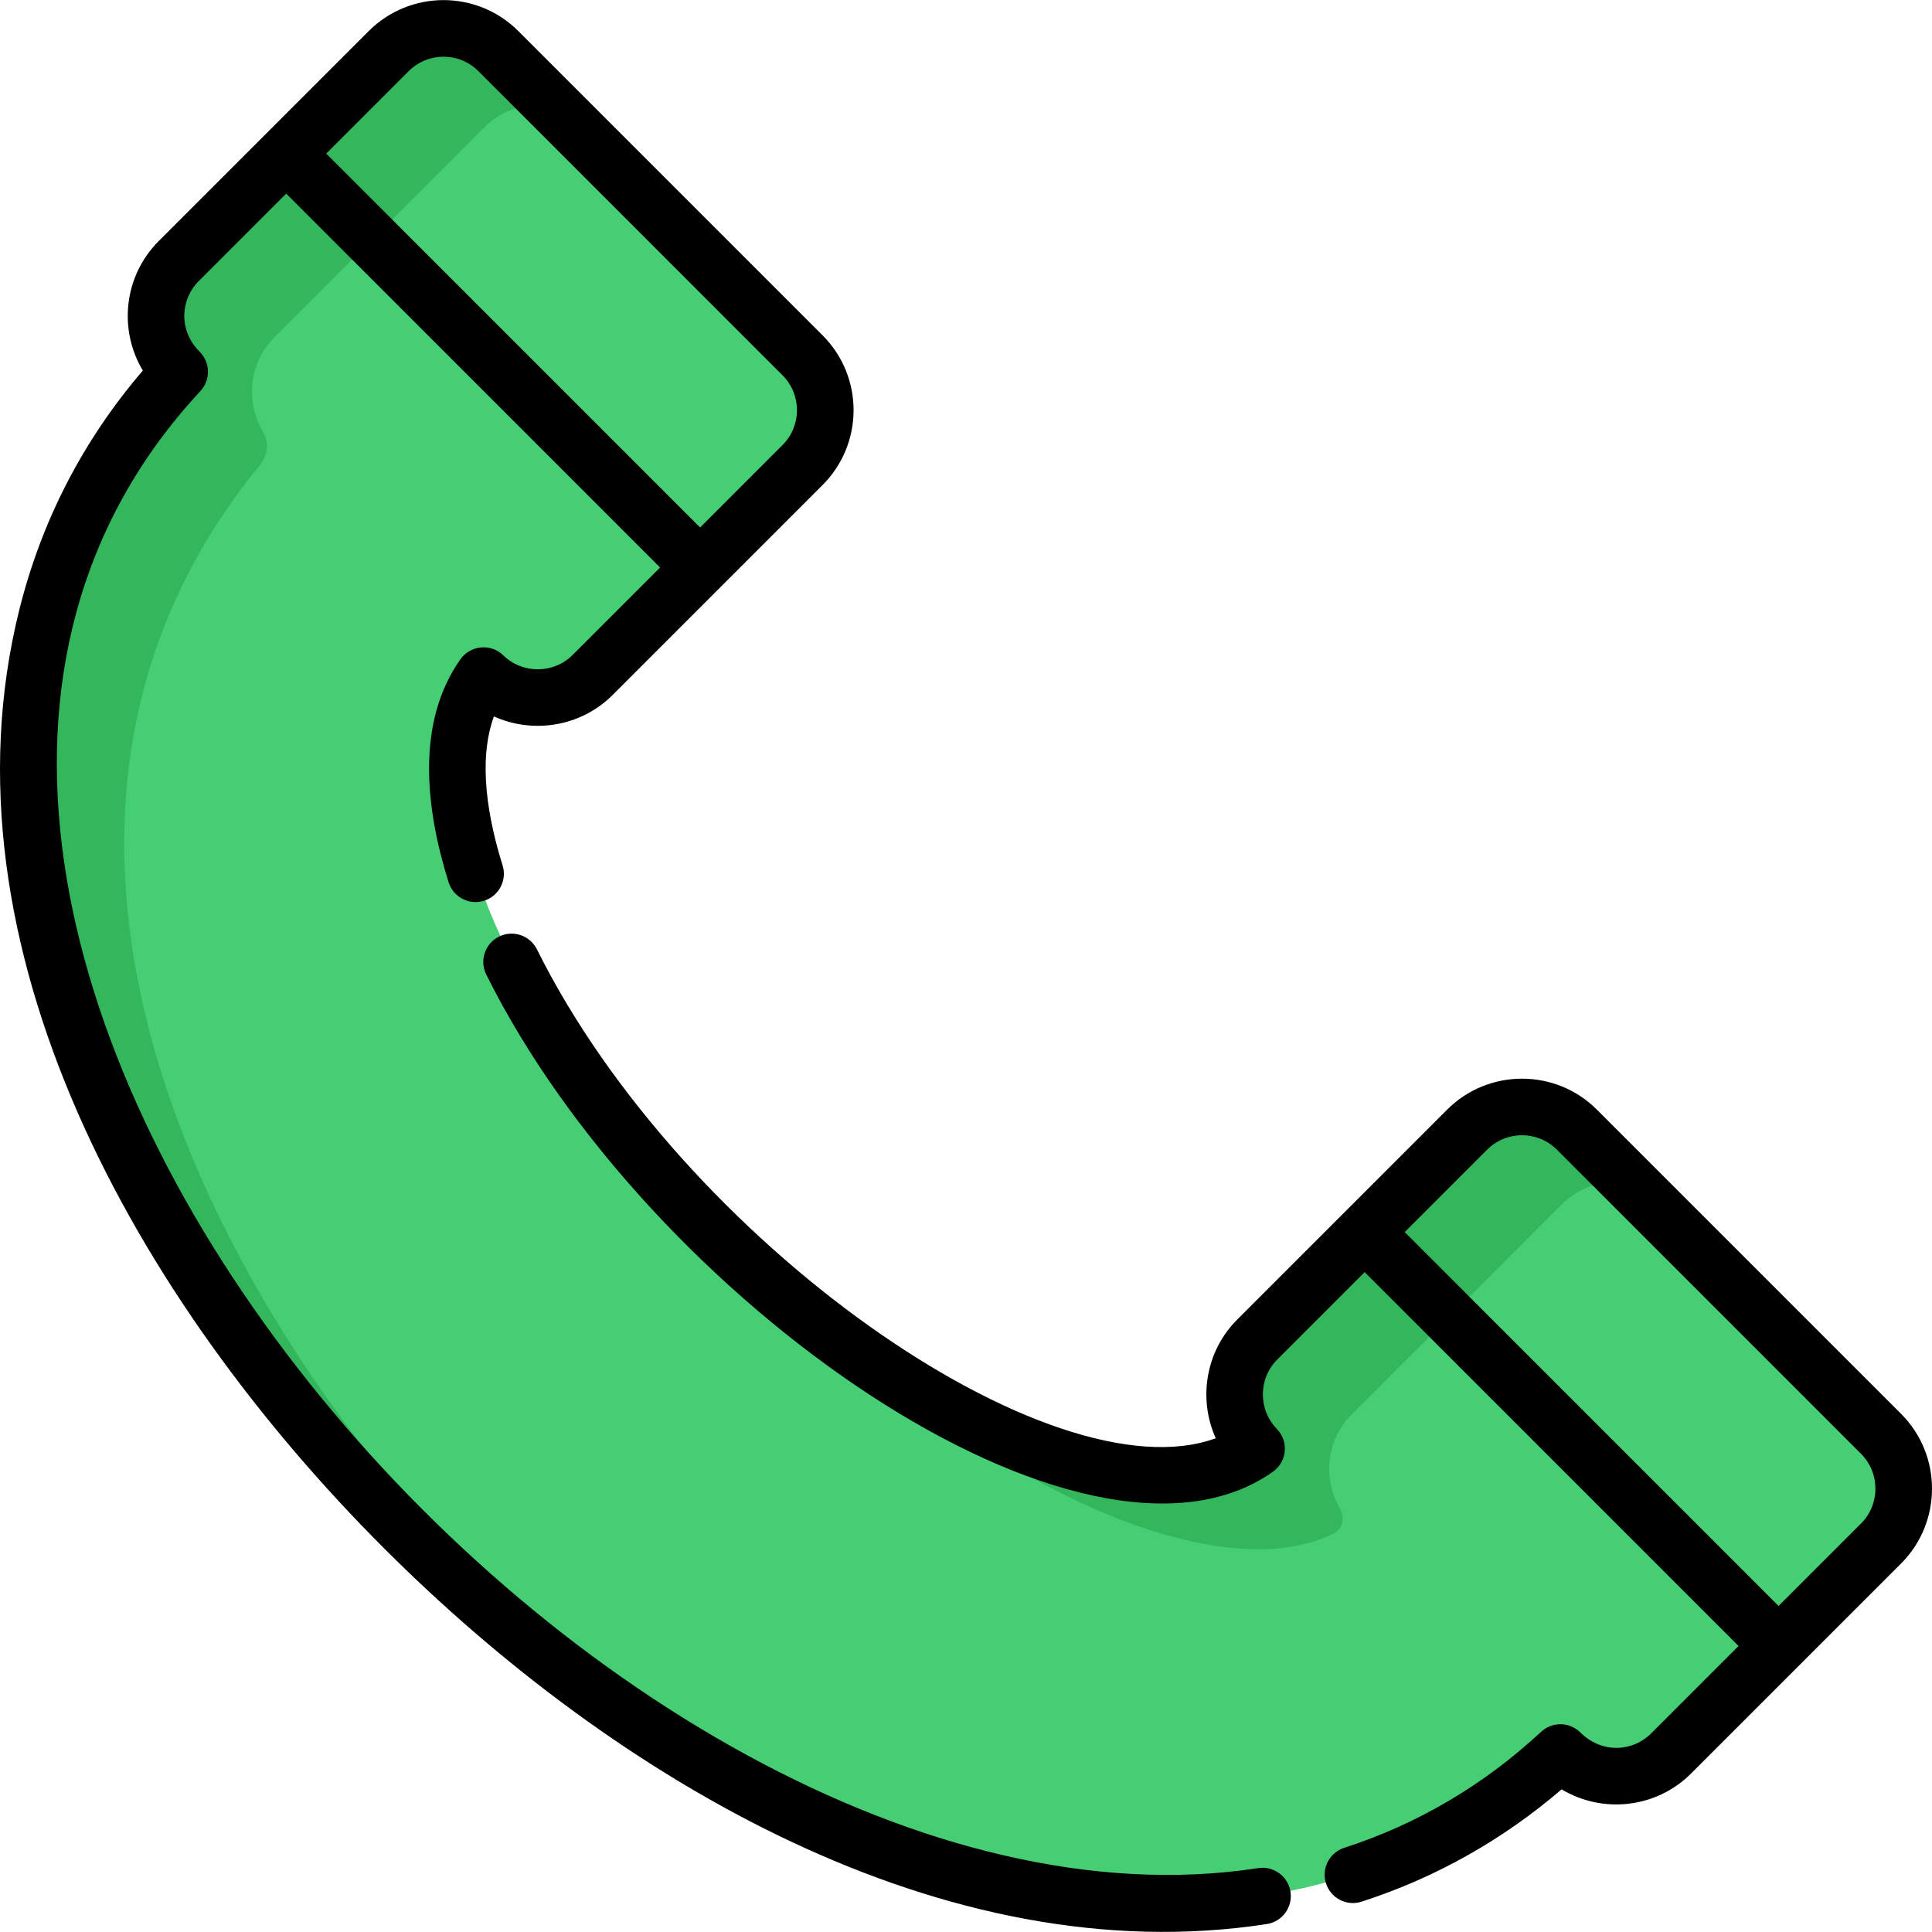
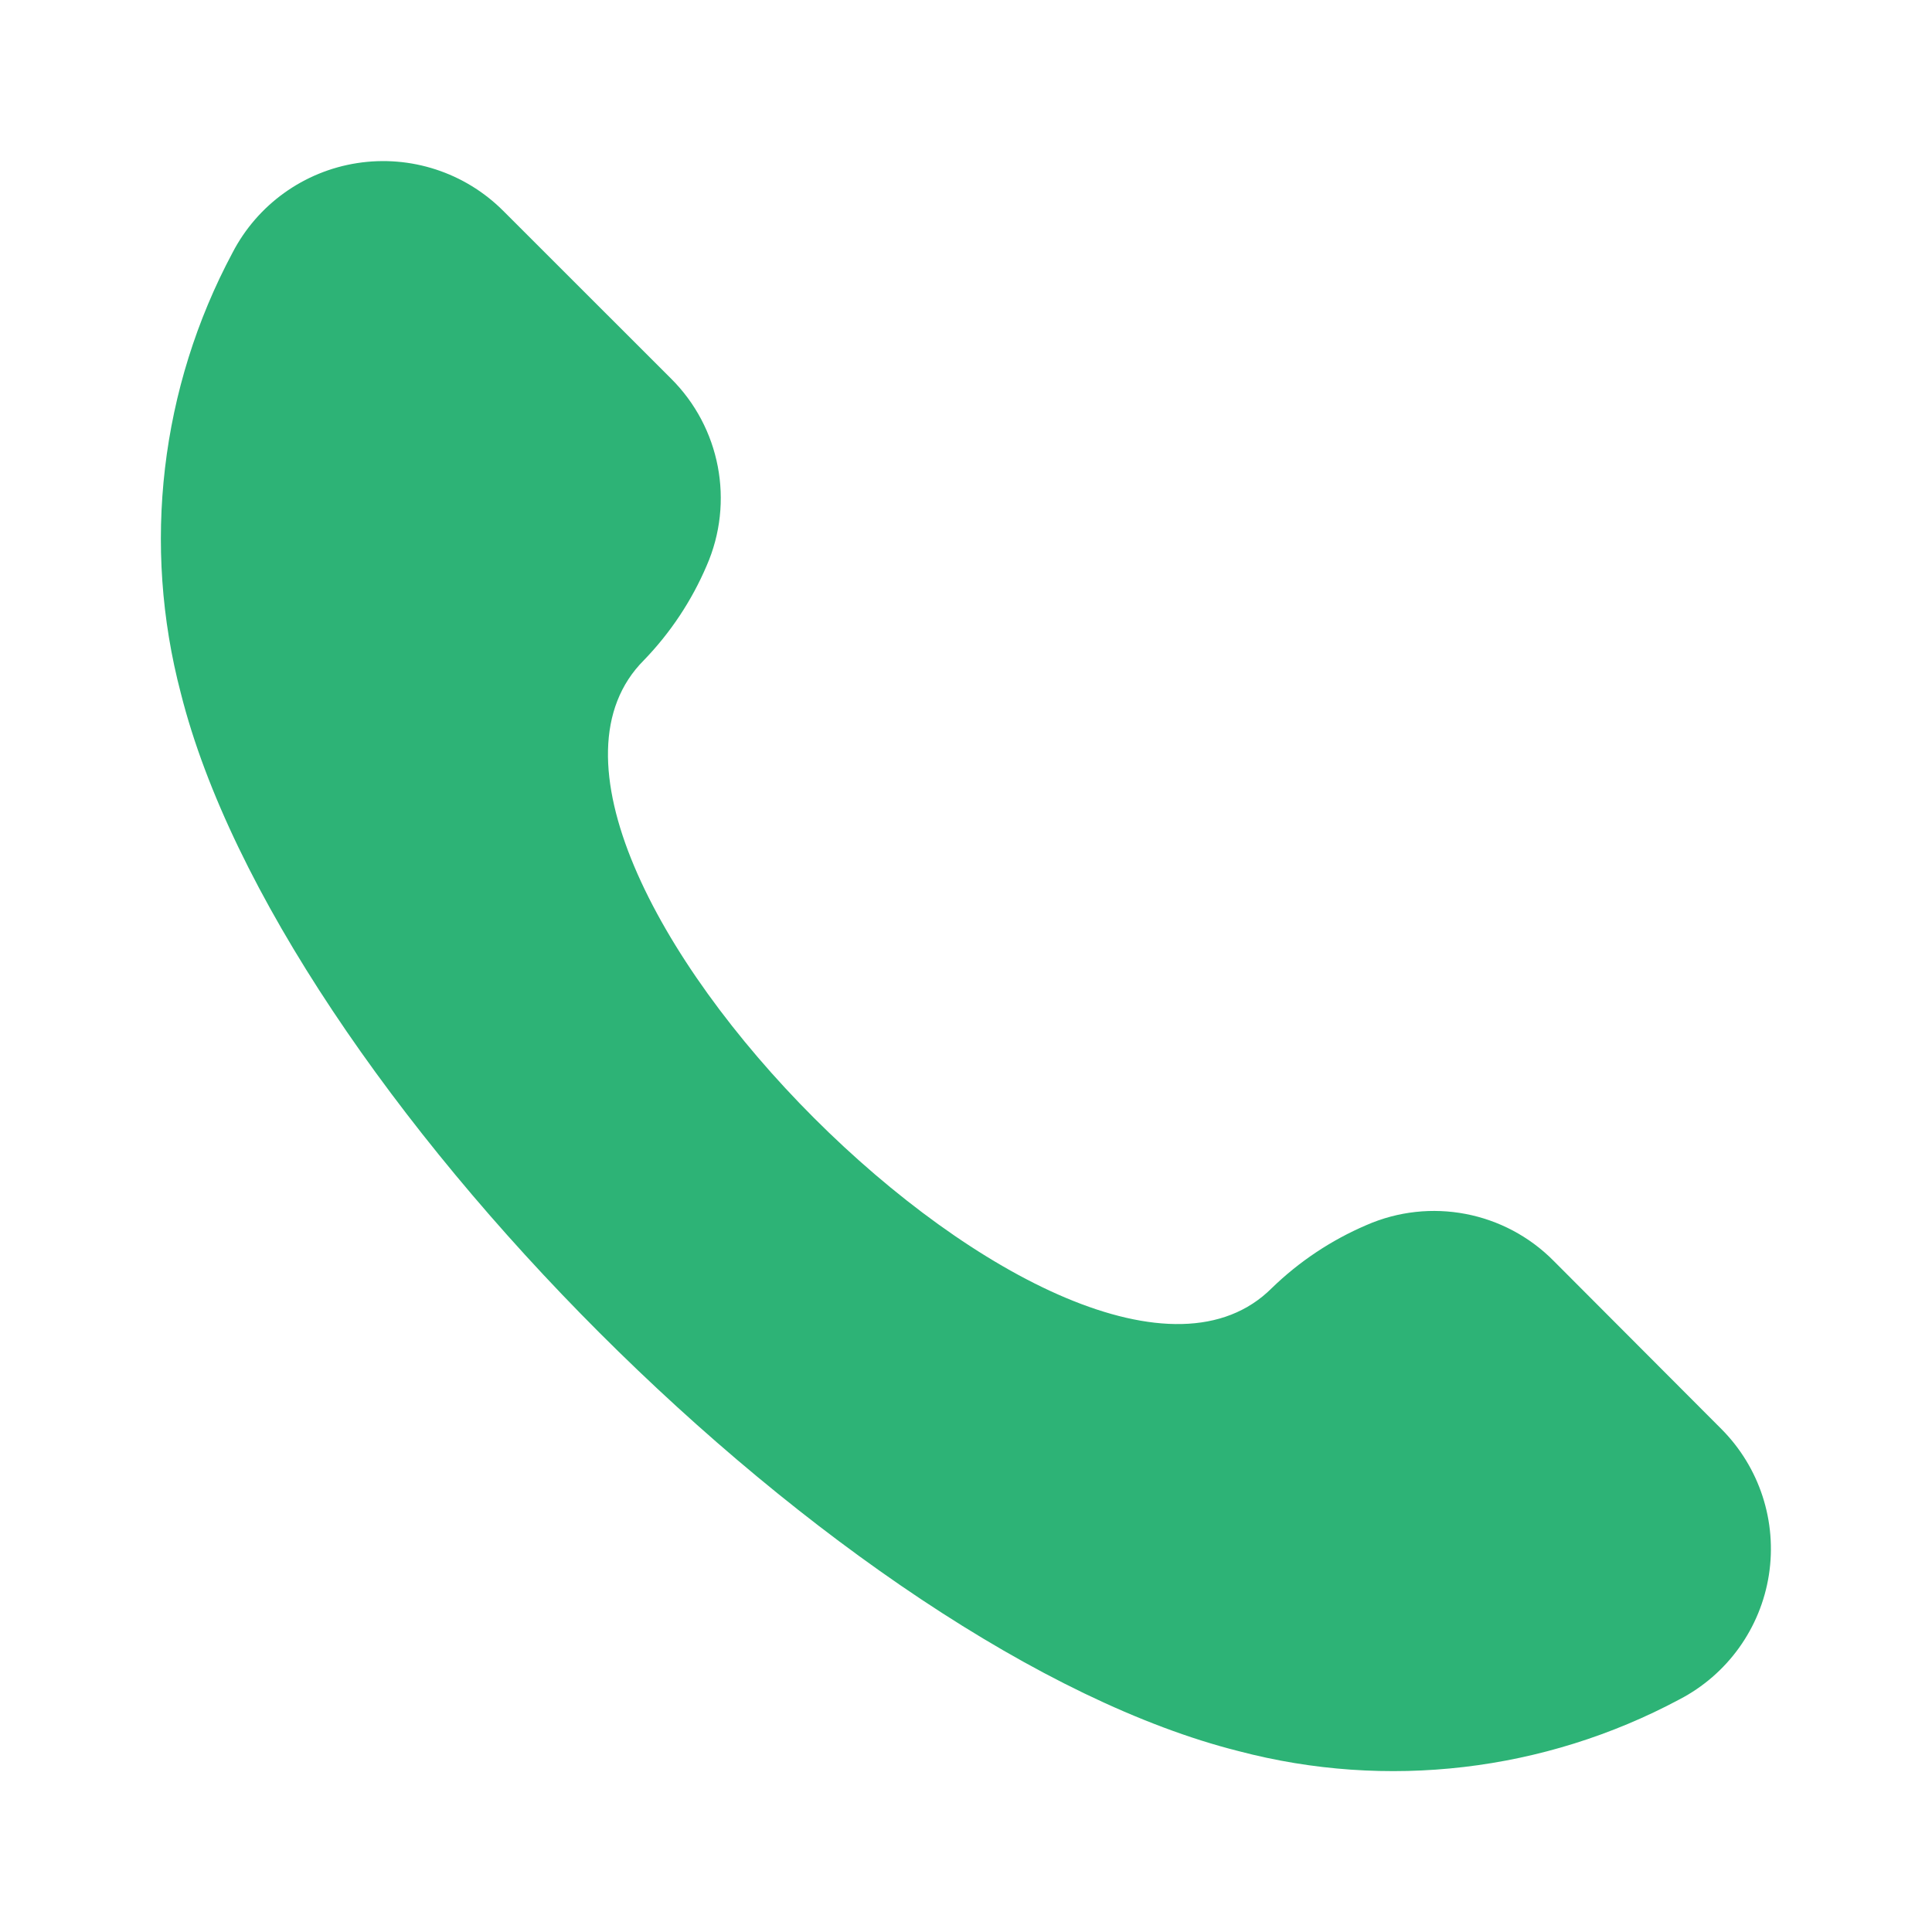
- <svg xmlns="http://www.w3.org/2000/svg" version="1.1" id="Layer_1" x="0px" y="0px" viewBox="0 0 512 512" style="enable-background:new 0 0 512 512;" xml:space="preserve">
-   <path style="fill:#45CE73;" d="M498.355,379.752l-80.497-80.496c-8.028-8.027-21.034-8.025-29.06,0l-20.99,20.99l-13.583,13.584  l-20.988,20.989c-7.965,7.964-8.015,20.831-0.172,28.871c-10.987,7.763-26.72,9.02-46.878,3.716  c-89.948-23.653-193.22-158.121-157.738-208.337c8.039,7.844,20.906,7.797,28.872-0.167c29.763-29.766,25.843-25.846,55.562-55.565  c8.026-8.026,8.025-21.035,0-29.059l-80.496-80.499c-8.025-8.025-21.034-8.023-29.06,0.004  C55.803,61.304,87.44,29.664,47.762,69.345c-7.72,7.721-8.423,20.653,0.249,29.307  c-158.884,171.022,194.506,524.303,365.474,365.474c8.793,8.726,21.648,7.906,29.307,0.249  c48.464-48.464,15.563-15.565,55.564-55.564C506.379,400.787,506.377,387.777,498.355,379.752z" />
-   <g>
-     <path style="fill:#34B75C;" d="M68.723,123.457c4.032-4.931,0.794-9.322,0.794-9.322h0.027c-4.558-7.862-3.494-18.087,3.234-24.817   c39.953-39.956,7.322-7.322,55.563-55.563c4.991-4.991,11.912-6.876,18.361-5.658l-14.317-14.318   c-8.025-8.025-21.034-8.023-29.06,0.004C55.803,61.304,87.44,29.664,47.762,69.345c-7.72,7.721-8.423,20.653,0.249,29.307   c-91.794,98.806-14.095,258.387,108.21,348.237C57.976,361.999-13.189,223.413,68.723,123.457z" />
-     <path style="fill:#34B75C;" d="M417.857,299.256c-8.028-8.027-21.034-8.025-29.06,0l-20.99,20.989l-13.583,13.584l-20.988,20.989   c-7.965,7.964-8.015,20.831-0.172,28.871c-27.405,19.363-77.332-5.249-106.752-26.164c28.141,25.022,58.379,42.883,84.891,49.854   c13.773,3.623,29.788,5.292,42.508-1.099c3.764-2.545,1.299-6.657,1.299-6.657l0.033,0.009c-4.579-7.866-3.53-18.104,3.209-24.842   c26.898-26.899,13.895-13.897,55.561-55.563c4.992-4.991,11.913-6.876,18.361-5.657L417.857,299.256z" />
-   </g>
-   <path d="M503.792,374.66L423.2,294.07c-10.944-10.947-28.754-10.944-39.7-0.001c-6.436,6.436-48.699,48.7-55.626,55.628  c-8.449,8.448-10.357,21.104-5.687,31.456c-43.526,15.926-141.308-51.956-179.896-129.567c-1.844-3.708-6.345-5.221-10.053-3.376  c-3.708,1.844-5.22,6.345-3.376,10.053c43.027,86.541,158.867,166.813,208.47,131.767c3.764-2.661,4.258-8.06,1.041-11.359  c-4.972-5.098-4.925-13.338,0.106-18.368l23.178-23.178l99.082,99.08l-23.18,23.18c-4.812,4.812-12.975,5.467-18.758-0.271  c-2.854-2.833-7.437-2.909-10.385-0.171c-15.196,14.118-32.754,24.463-52.182,30.749c-3.94,1.274-6.102,5.502-4.826,9.442  c1.273,3.937,5.497,6.101,9.442,4.826c19.516-6.313,37.315-16.314,52.997-29.765c10.786,6.486,25.024,5.085,34.316-4.206  l55.63-55.63C514.735,403.416,514.736,385.608,503.792,374.66z M493.187,403.754l-21.843,21.843l-99.082-99.08l21.841-21.842  c5.098-5.097,13.394-5.1,18.491,0l80.59,80.59C498.284,390.364,498.284,398.657,493.187,403.754z" />
-   <path d="M333.437,495.07C159.882,521.784-78.511,245.309,53.107,103.633c2.748-2.958,2.661-7.56-0.196-10.411  c-5.652-5.641-5.115-13.861-0.245-18.732l23.182-23.181l99.081,99.083l-23.18,23.181c-5.032,5.029-13.272,5.077-18.367,0.103  c-3.297-3.217-8.702-2.726-11.361,1.04c-11.856,16.778-9.259,39.558-3.143,59.083c1.24,3.951,5.446,6.155,9.398,4.912  c3.951-1.238,6.151-5.446,4.912-9.397c-3.792-12.093-6.662-27.503-2.293-39.45c10.35,4.667,23.008,2.762,31.457-5.685l55.627-55.629  c10.97-10.971,10.973-28.727,0-39.698l-80.59-80.595C126.418-2.717,108.663-2.715,97.69,8.258  c-2.422,2.422-53.444,53.444-55.629,55.629c-9.289,9.29-10.693,23.526-4.207,34.316C22.011,116.666,11.007,137.97,5.11,161.625  c-22.171,88.933,31.082,183.109,96.643,248.671c61.486,61.487,148.46,112.758,233.966,99.598c4.094-0.631,6.901-4.459,6.271-8.553  C341.359,497.247,337.517,494.44,333.437,495.07z M108.295,18.862c5.108-5.109,13.378-5.114,18.489-0.003l80.591,80.595  c5.11,5.108,5.11,13.378,0,18.488l-21.841,21.843l-99.08-99.082L108.295,18.862z" />
-   <g>
- </g>
-   <g>
- </g>
-   <g>
- </g>
-   <g>
- </g>
-   <g>
- </g>
-   <g>
- </g>
-   <g>
- </g>
-   <g>
- </g>
-   <g>
- </g>
-   <g>
- </g>
-   <g>
- </g>
-   <g>
- </g>
-   <g>
- </g>
-   <g>
- </g>
-   <g>
- </g>
+ <svg xmlns="http://www.w3.org/2000/svg" fill="#2DB376" viewBox="0 0 24 24">
+   <path d="M21.384,17.752a2.108,2.108,0,0,1-.522,3.359,7.543,7.543,0,0,1-5.476.642C10.5,20.523,3.477,13.5,2.247,8.614a7.543,7.543,0,0,1,.642-5.476,2.108,2.108,0,0,1,3.359-.522L8.333,4.7a2.094,2.094,0,0,1,.445,2.328A3.877,3.877,0,0,1,8,8.2c-2.384,2.384,5.417,10.185,7.8,7.8a3.877,3.877,0,0,1,1.173-.781,2.092,2.092,0,0,1,2.328.445Z" />
</svg>
